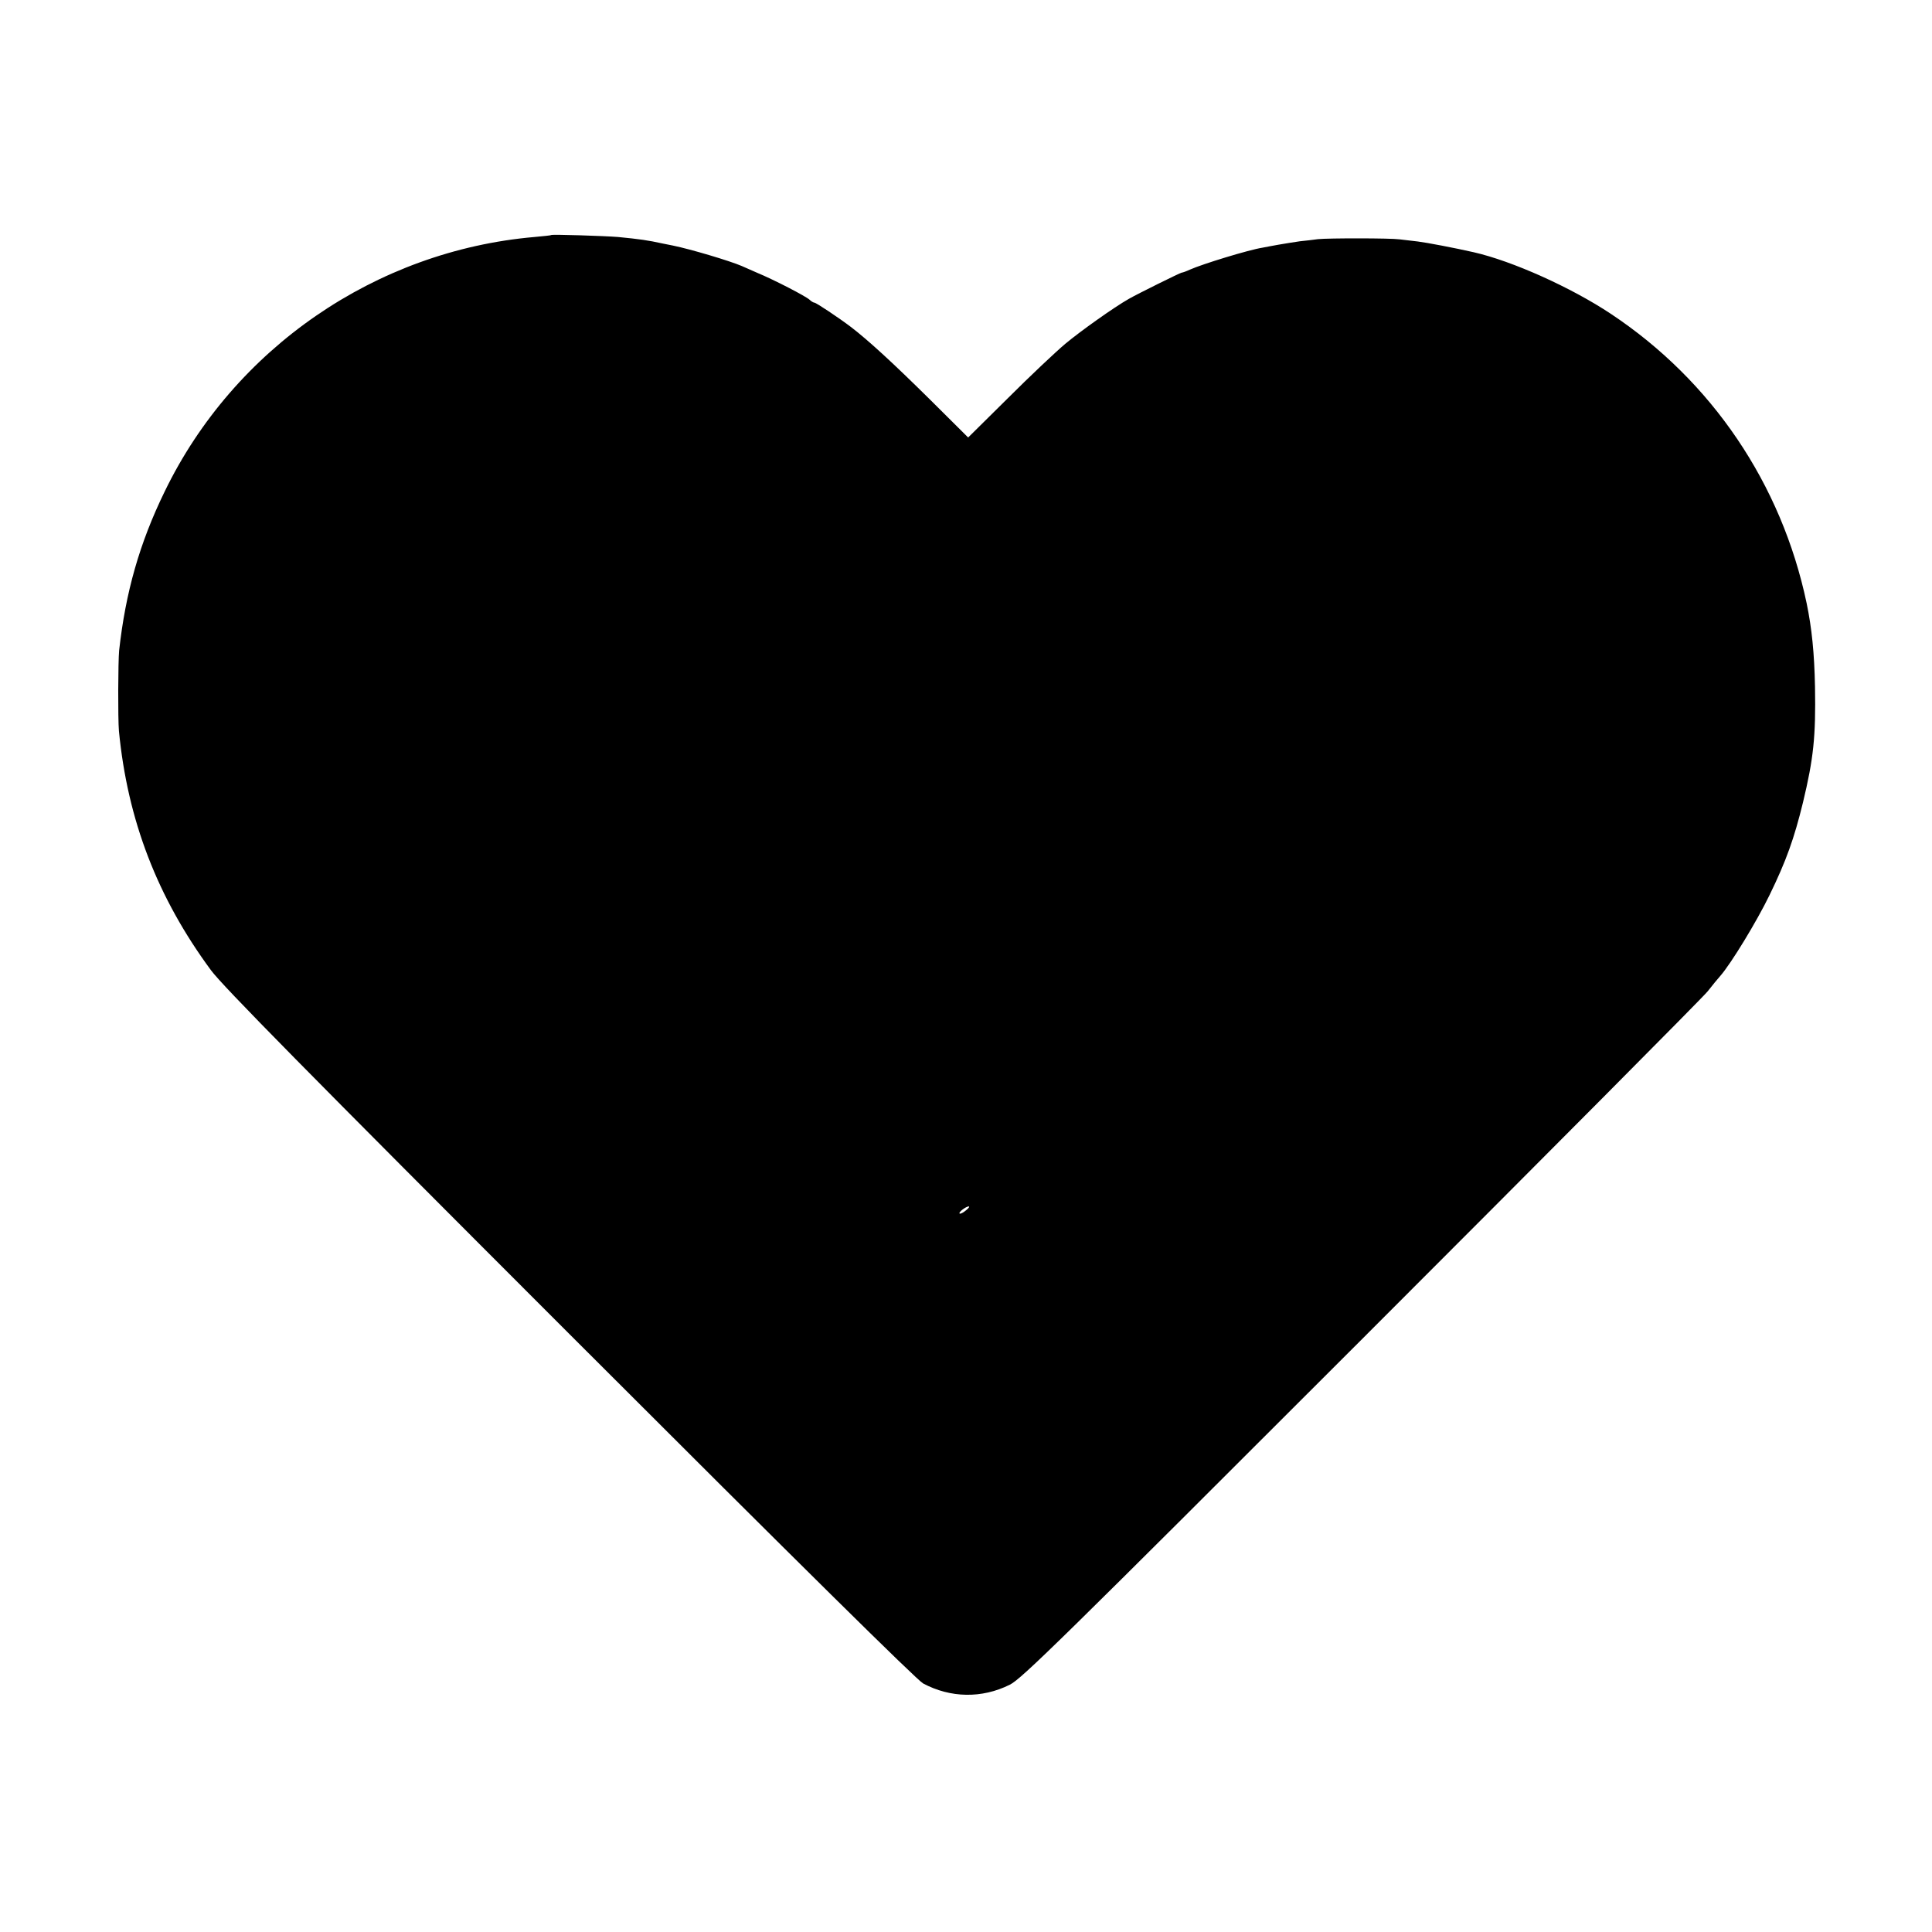
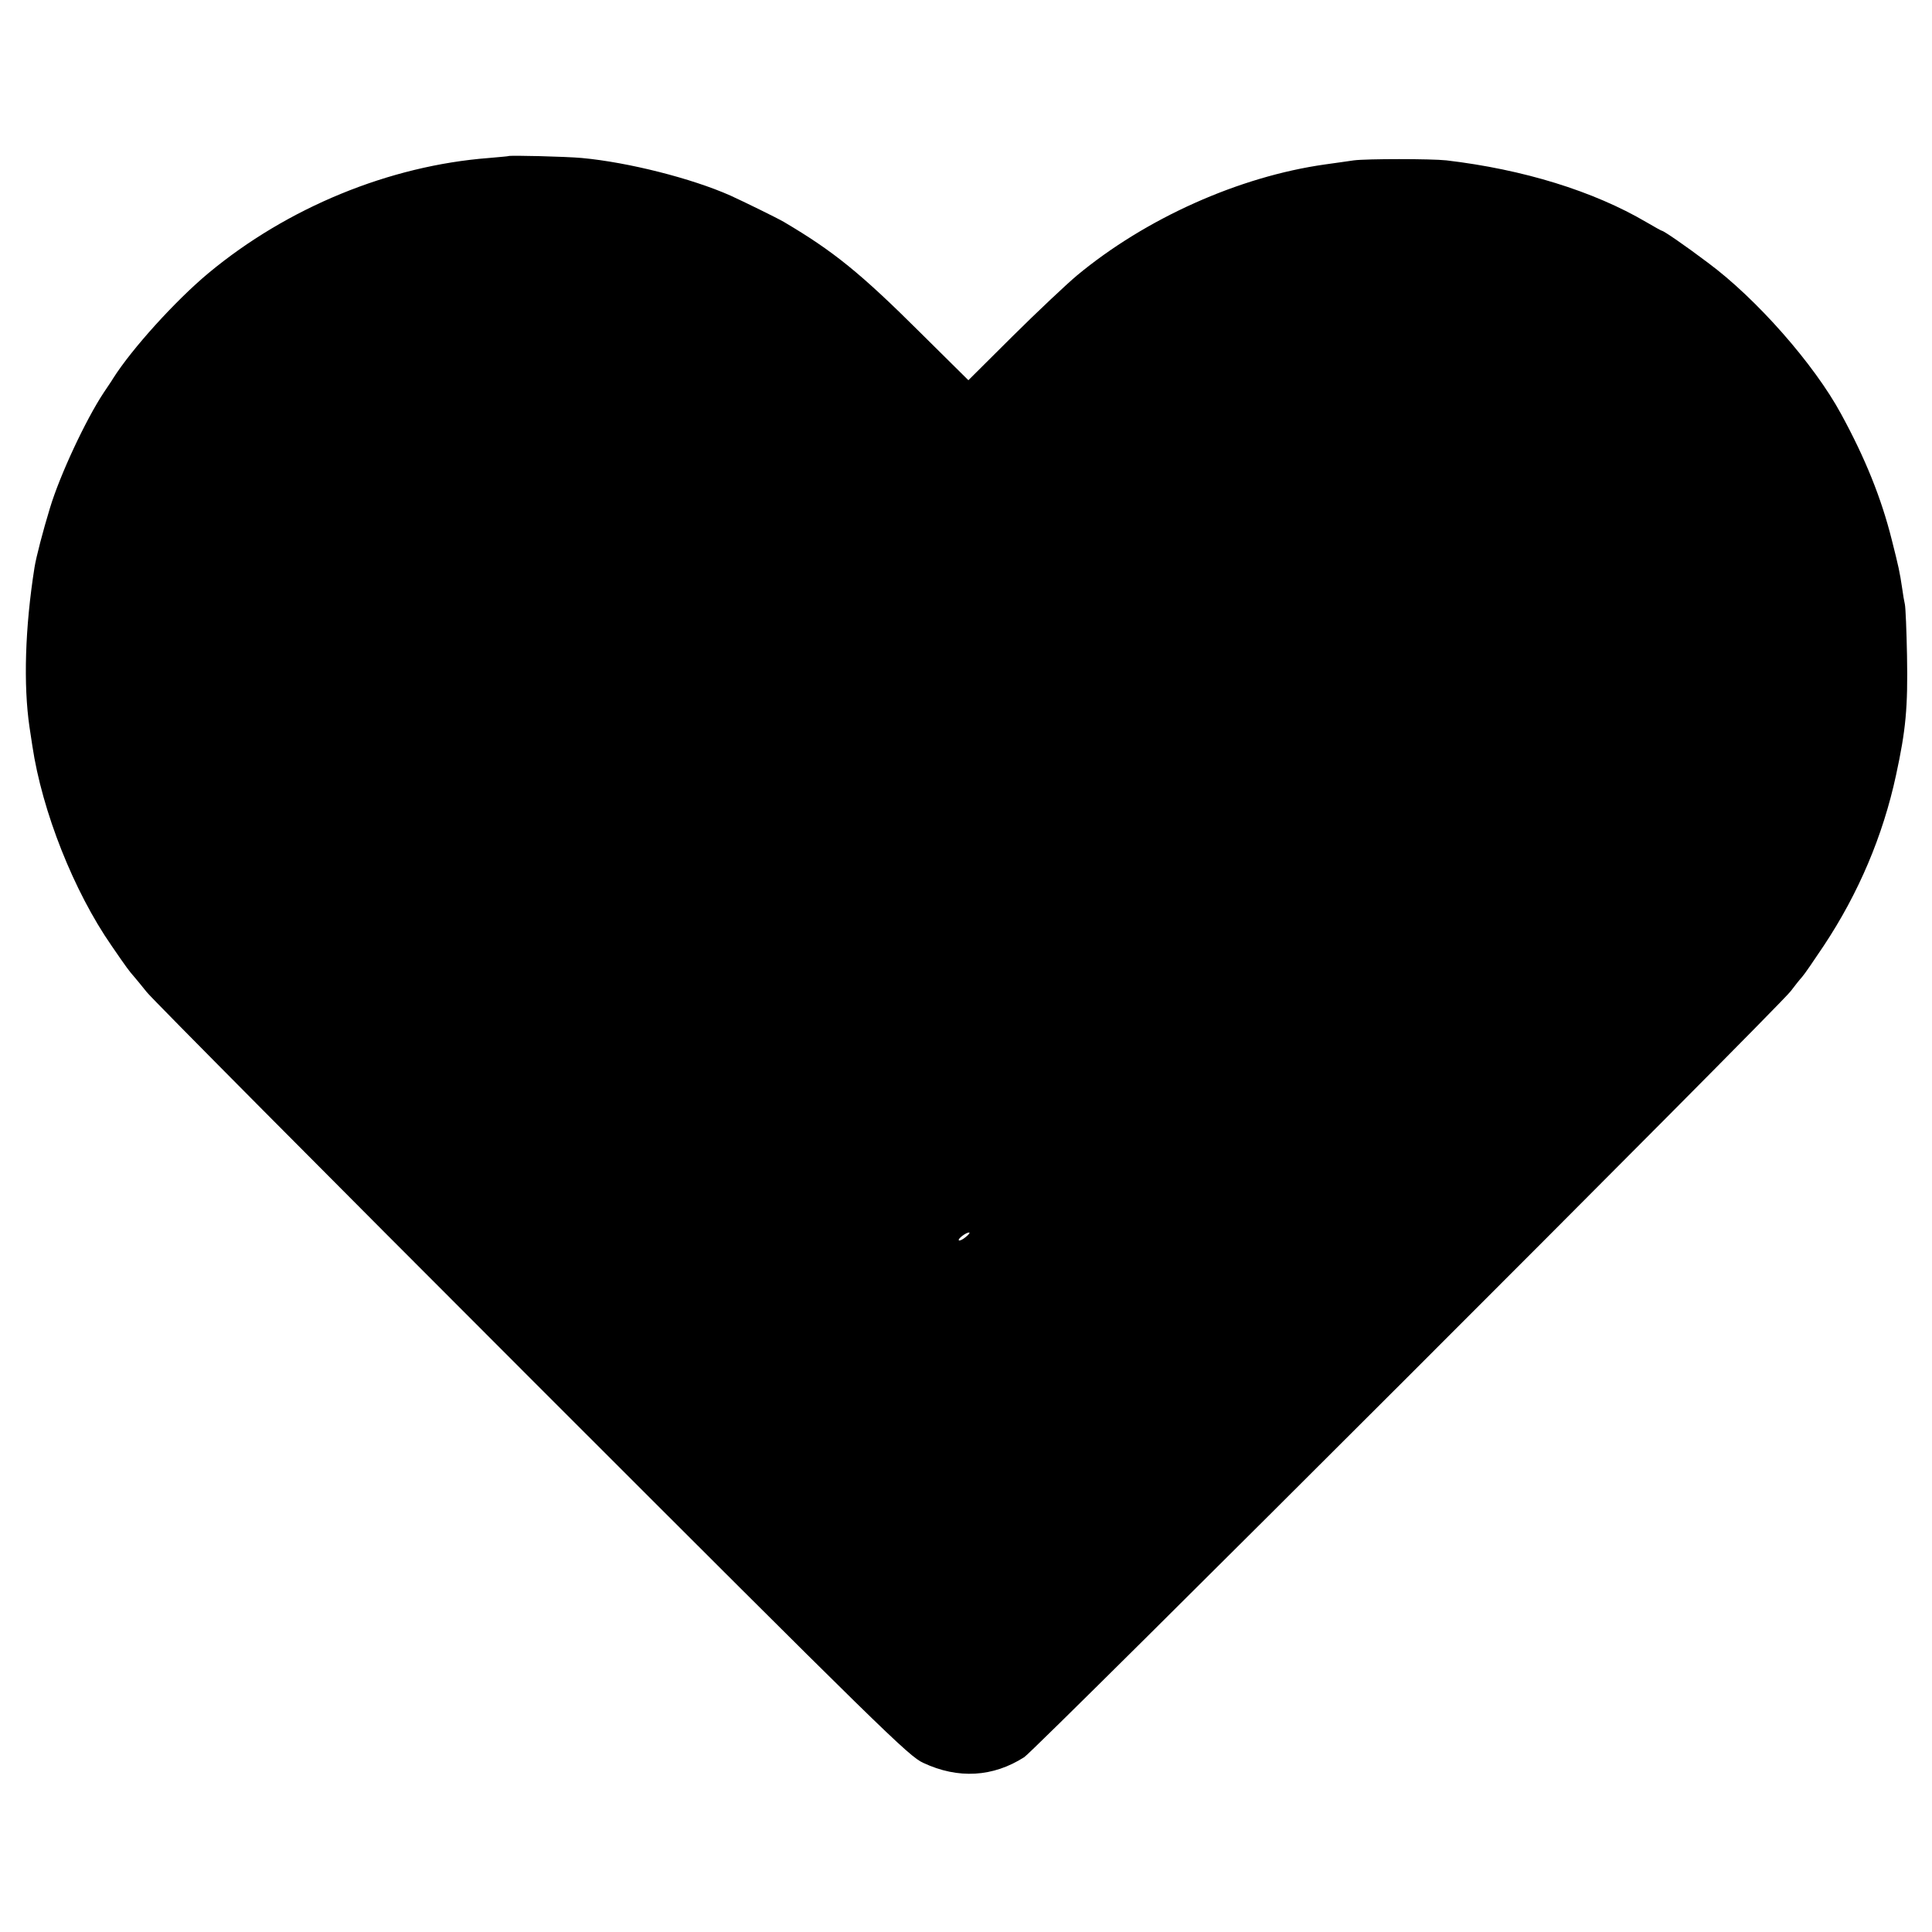
- <svg xmlns="http://www.w3.org/2000/svg" version="1.0" width="900pt" height="900pt" viewBox="0 0 900 900" preserveAspectRatio="xMidYMid meet">
-   <g transform="translate(0,900) scale(0.1,-0.1)" fill="#000000" stroke="none">
-     <path d="M2567 7905 c-1 -2 -36 -5 -77 -9 -739 -64 -1400 -519 -1723 -1186 -117 -240 -182 -469 -212 -740 -5 -53 -6 -317 -1 -375 40 -415 179 -776 429 -1115 54 -73 440 -465 1671 -1696 1085 -1085 1616 -1609 1646 -1626 127 -68 274 -71 404 -6 54 26 243 212 1636 1605 866 866 1593 1597 1615 1625 22 28 48 60 59 72 50 57 171 256 229 376 78 160 115 264 156 432 49 204 60 306 56 538 -3 158 -15 274 -39 390 -117 556 -442 1036 -912 1348 -185 123 -459 246 -639 287 -88 20 -219 45 -260 50 -27 3 -66 8 -85 10 -43 6 -331 6 -380 1 -19 -3 -57 -7 -85 -10 -27 -4 -72 -11 -100 -16 -27 -5 -61 -11 -75 -14 -63 -10 -276 -75 -337 -102 -17 -8 -34 -14 -38 -14 -6 0 -204 -98 -246 -122 -69 -39 -225 -150 -297 -210 -45 -38 -166 -152 -267 -253 l-185 -183 -178 177 c-172 170 -284 273 -367 337 -58 44 -163 114 -171 114 -4 0 -15 6 -23 14 -19 17 -164 92 -241 124 -30 13 -64 28 -75 33 -56 24 -237 78 -320 95 -11 2 -31 6 -45 9 -73 16 -109 21 -211 31 -62 5 -307 13 -312 9z m1932 -4544 c-13 -11 -26 -17 -29 -14 -6 6 30 33 43 33 5 0 -1 -9 -14 -19z" />
+ <svg xmlns="http://www.w3.org/2000/svg" version="1.0" width="812pt" height="812pt" viewBox="0 0 812 812" preserveAspectRatio="xMidYMid meet">
+   <g transform="translate(0,812) scale(0.1,-0.1)" fill="#000000" stroke="none">
+     <path d="M2137 7464 c-1 -1 -38 -4 -82 -8 -418 -32 -847 -208 -1179 -484 -138 -115 -322 -318 -401 -443 -5 -9 -23 -35 -39 -59 -76 -115 -184 -346 -226 -485 -29 -95 -58 -206 -65 -250 -40 -253 -47 -494 -21 -671 3 -22 9 -57 12 -79 41 -275 174 -611 333 -840 63 -92 76 -109 93 -128 9 -10 34 -41 55 -67 21 -27 749 -760 1618 -1629 1483 -1483 1584 -1582 1645 -1610 147 -69 294 -60 425 24 50 33 3165 3146 3221 3219 16 21 37 48 48 60 10 11 51 71 91 131 146 220 249 462 304 718 41 189 50 283 46 502 -2 105 -6 201 -9 215 -3 13 -8 42 -11 65 -11 74 -15 91 -44 206 -44 176 -112 344 -213 529 -113 209 -356 485 -560 636 -94 71 -186 134 -193 134 -2 0 -31 16 -65 36 -223 131 -518 222 -841 260 -64 7 -336 7 -389 0 -25 -4 -79 -11 -120 -17 -363 -51 -755 -227 -1044 -467 -44 -37 -165 -151 -268 -253 l-188 -187 -200 198 c-254 253 -367 344 -575 467 -27 16 -170 86 -225 111 -162 72 -429 140 -625 158 -65 6 -303 12 -308 8z m1922 -4543 c-13 -11 -26 -17 -29 -14 -6 6 30 33 43 33 5 0 -1 -9 -14 -19z" />
  </g>
</svg>
